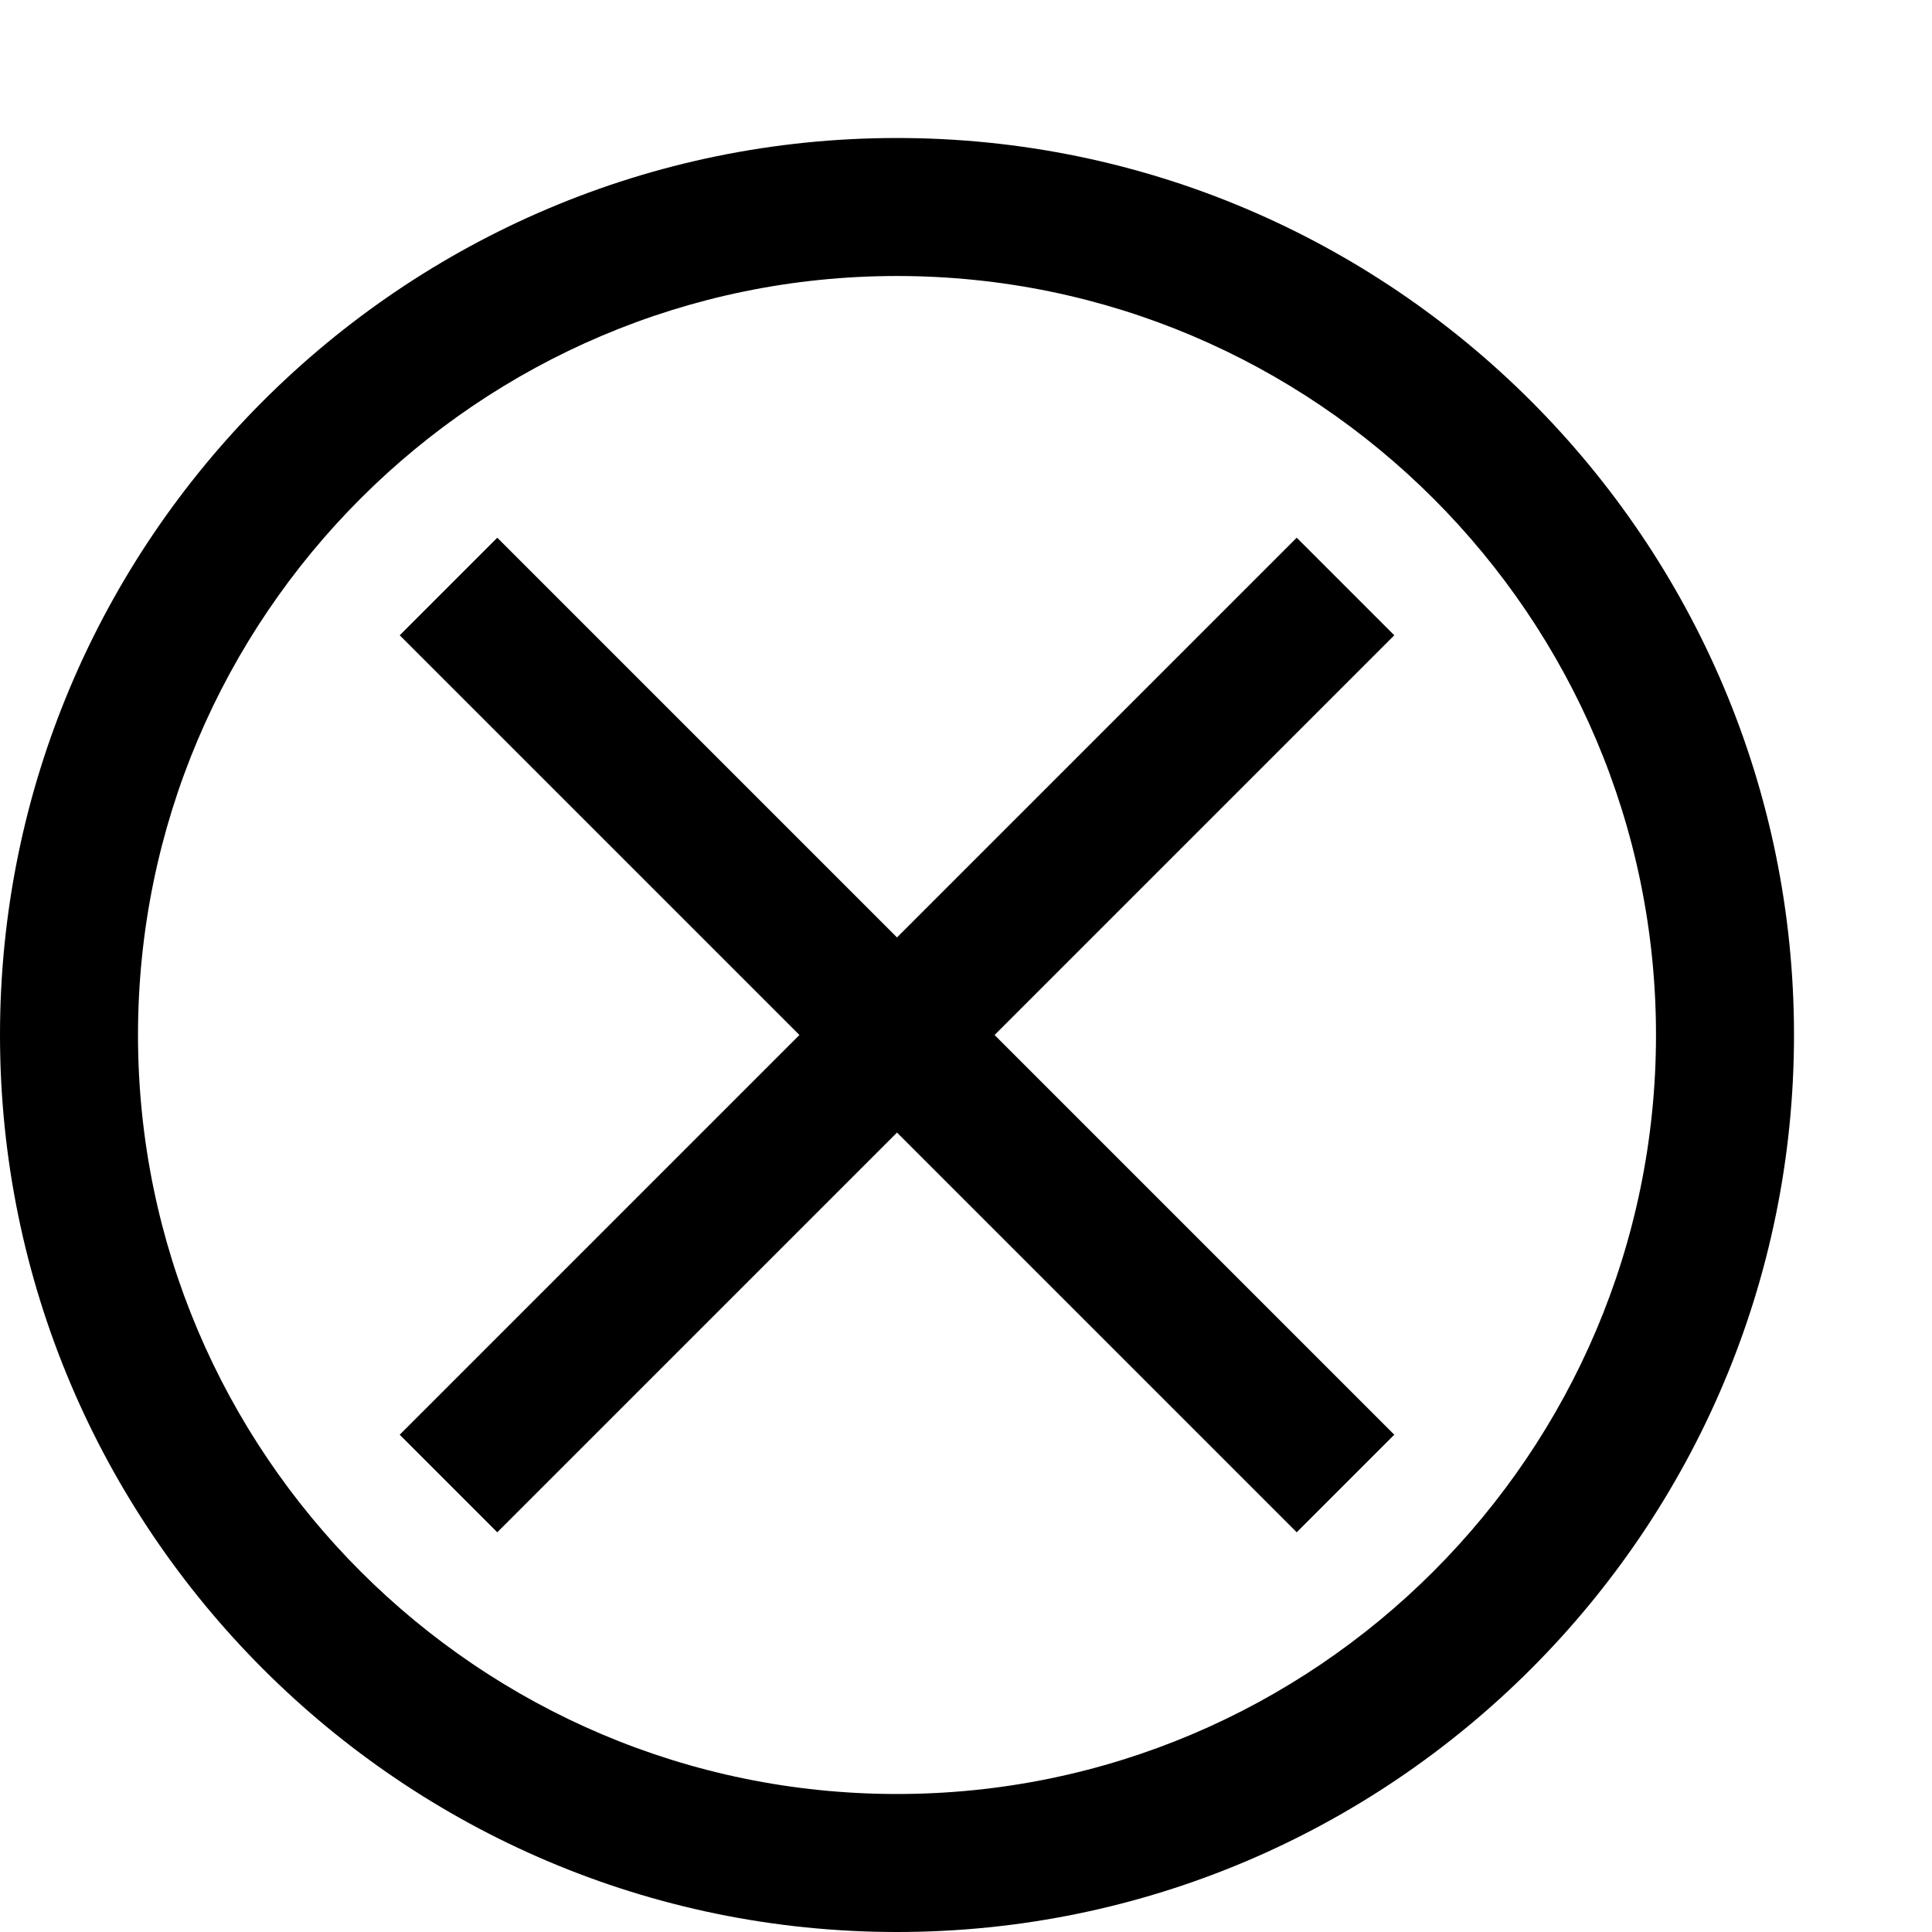
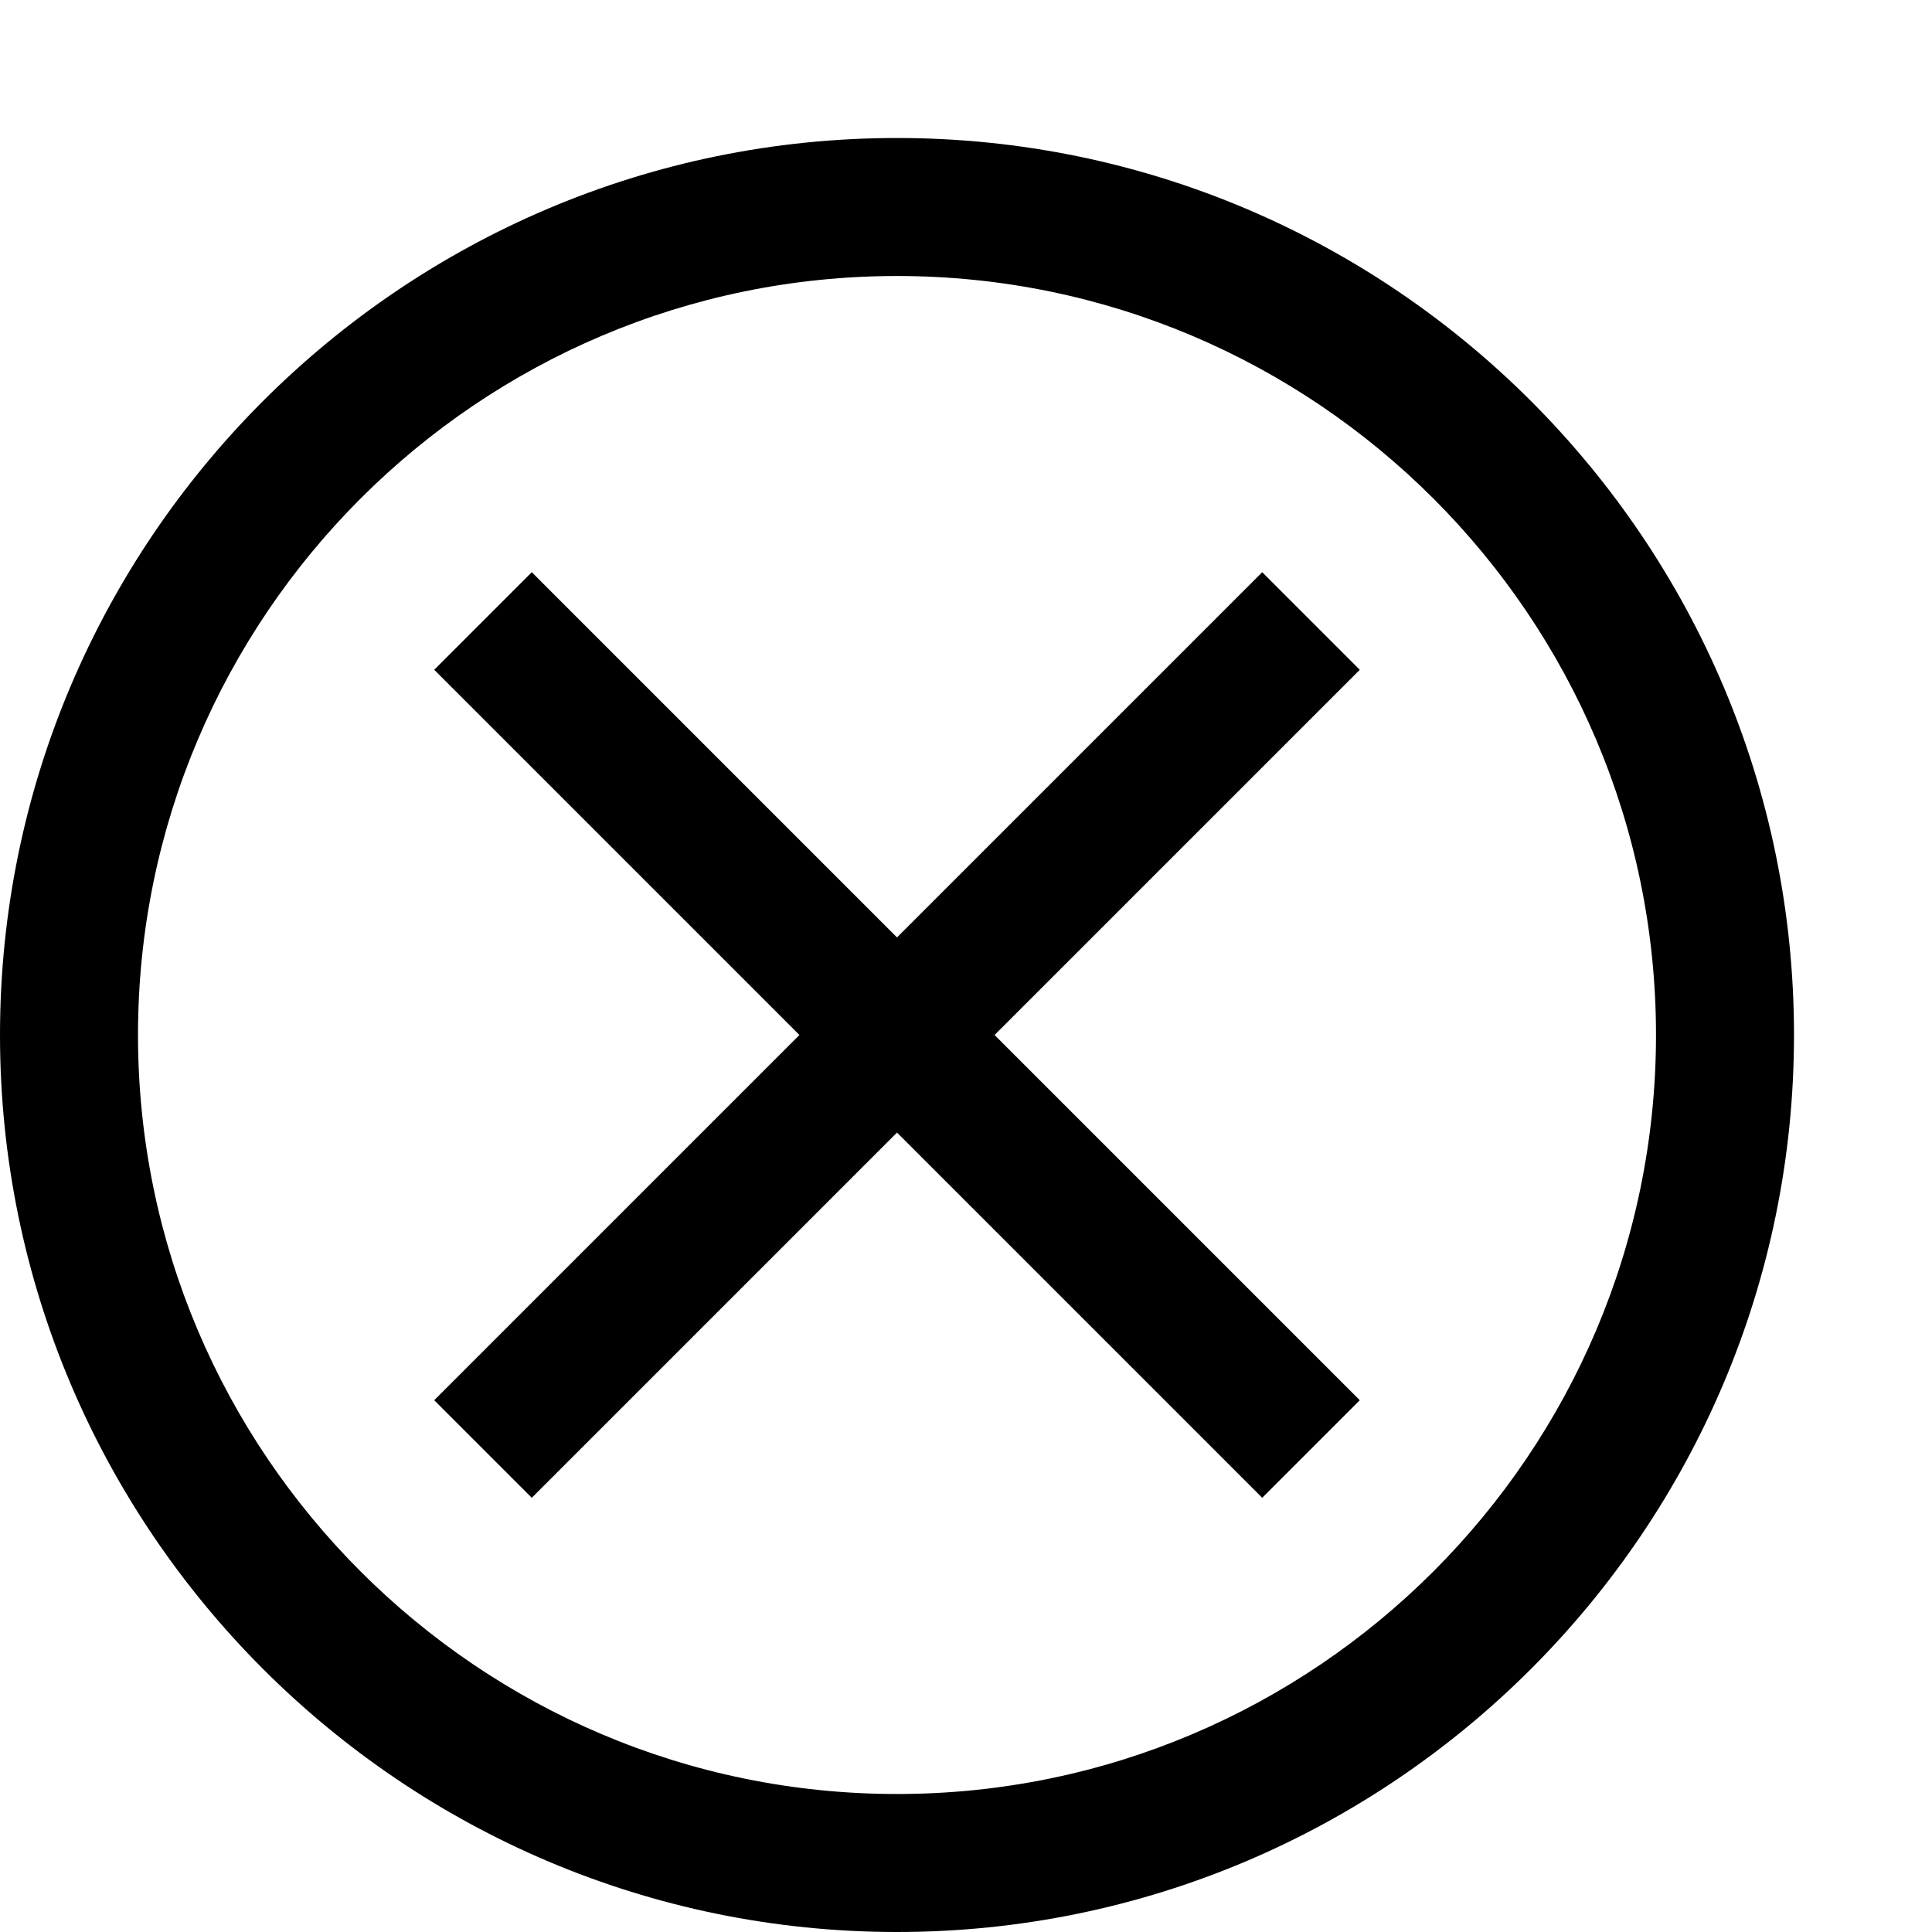
<svg xmlns="http://www.w3.org/2000/svg" viewBox="0 0 448 448" enable-background="new 0 0 448 448">
-   <path d="M208 32c-114.687 0-208 93.313-208 208s93.313 208 208 208 208-93.313 208-208-93.312-208-208-208zm0 384c-97.047 0-176-78.969-176-176 0-97.047 78.953-176 176-176 97.031 0 176 78.953 176 176 0 97.031-78.969 176-176 176zm115.313-268.687l-92.688 92.687 92.688 92.688-22.625 22.625-92.688-92.688-92.688 92.688-22.625-22.625 92.688-92.688-92.688-92.688 22.625-22.625 92.688 92.688 92.688-92.688 22.625 22.626z" />
+   <path d="M208 32c-114.687 0-208 93.313-208 208s93.313 208 208 208 208-93.313 208-208-93.312-208-208-208zm0 384c-97.047 0-176-78.969-176-176 0-97.047 78.953-176 176-176 97.031 0 176 78.953 176 176 0 97.031-78.969 176-176 176zm107.313-260.687l-84.688 84.687 84.688 84.688-22.625 22.625-84.688-84.688-84.688 84.688-22.625-22.625 84.688-84.688-84.688-84.688 22.625-22.625 84.688 84.688 84.688-84.688 22.625 22.626z" />
</svg>
